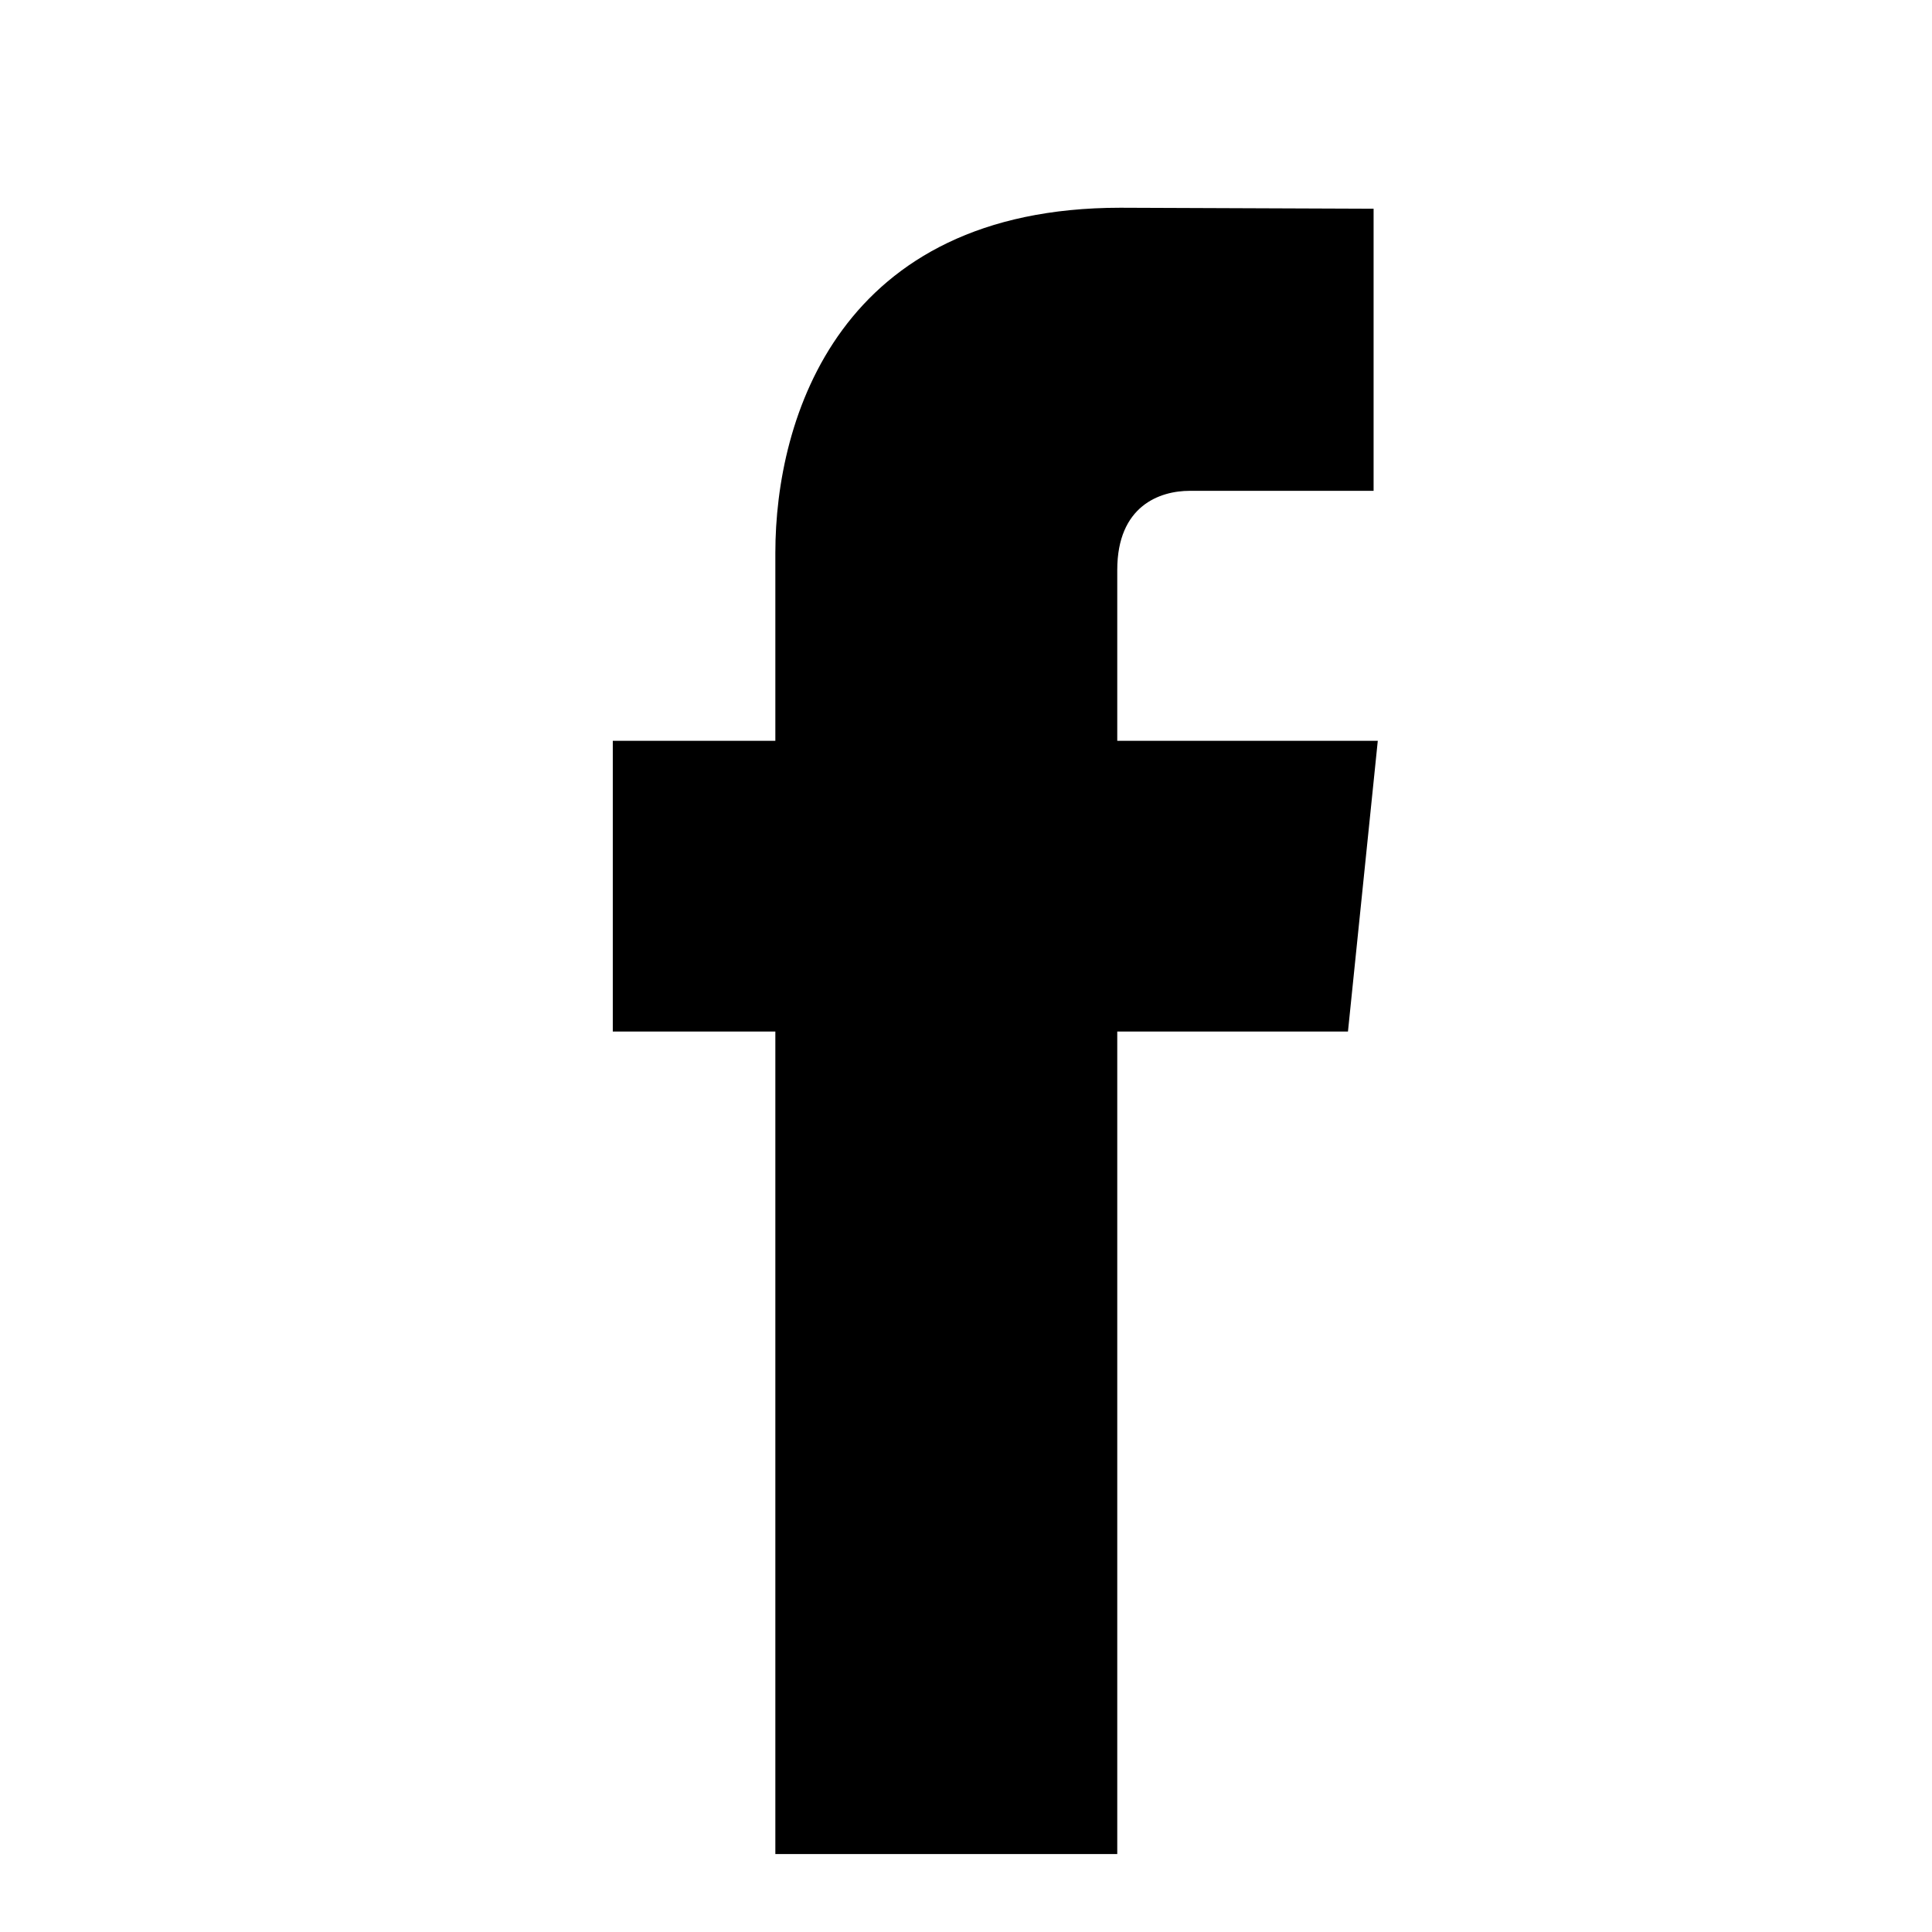
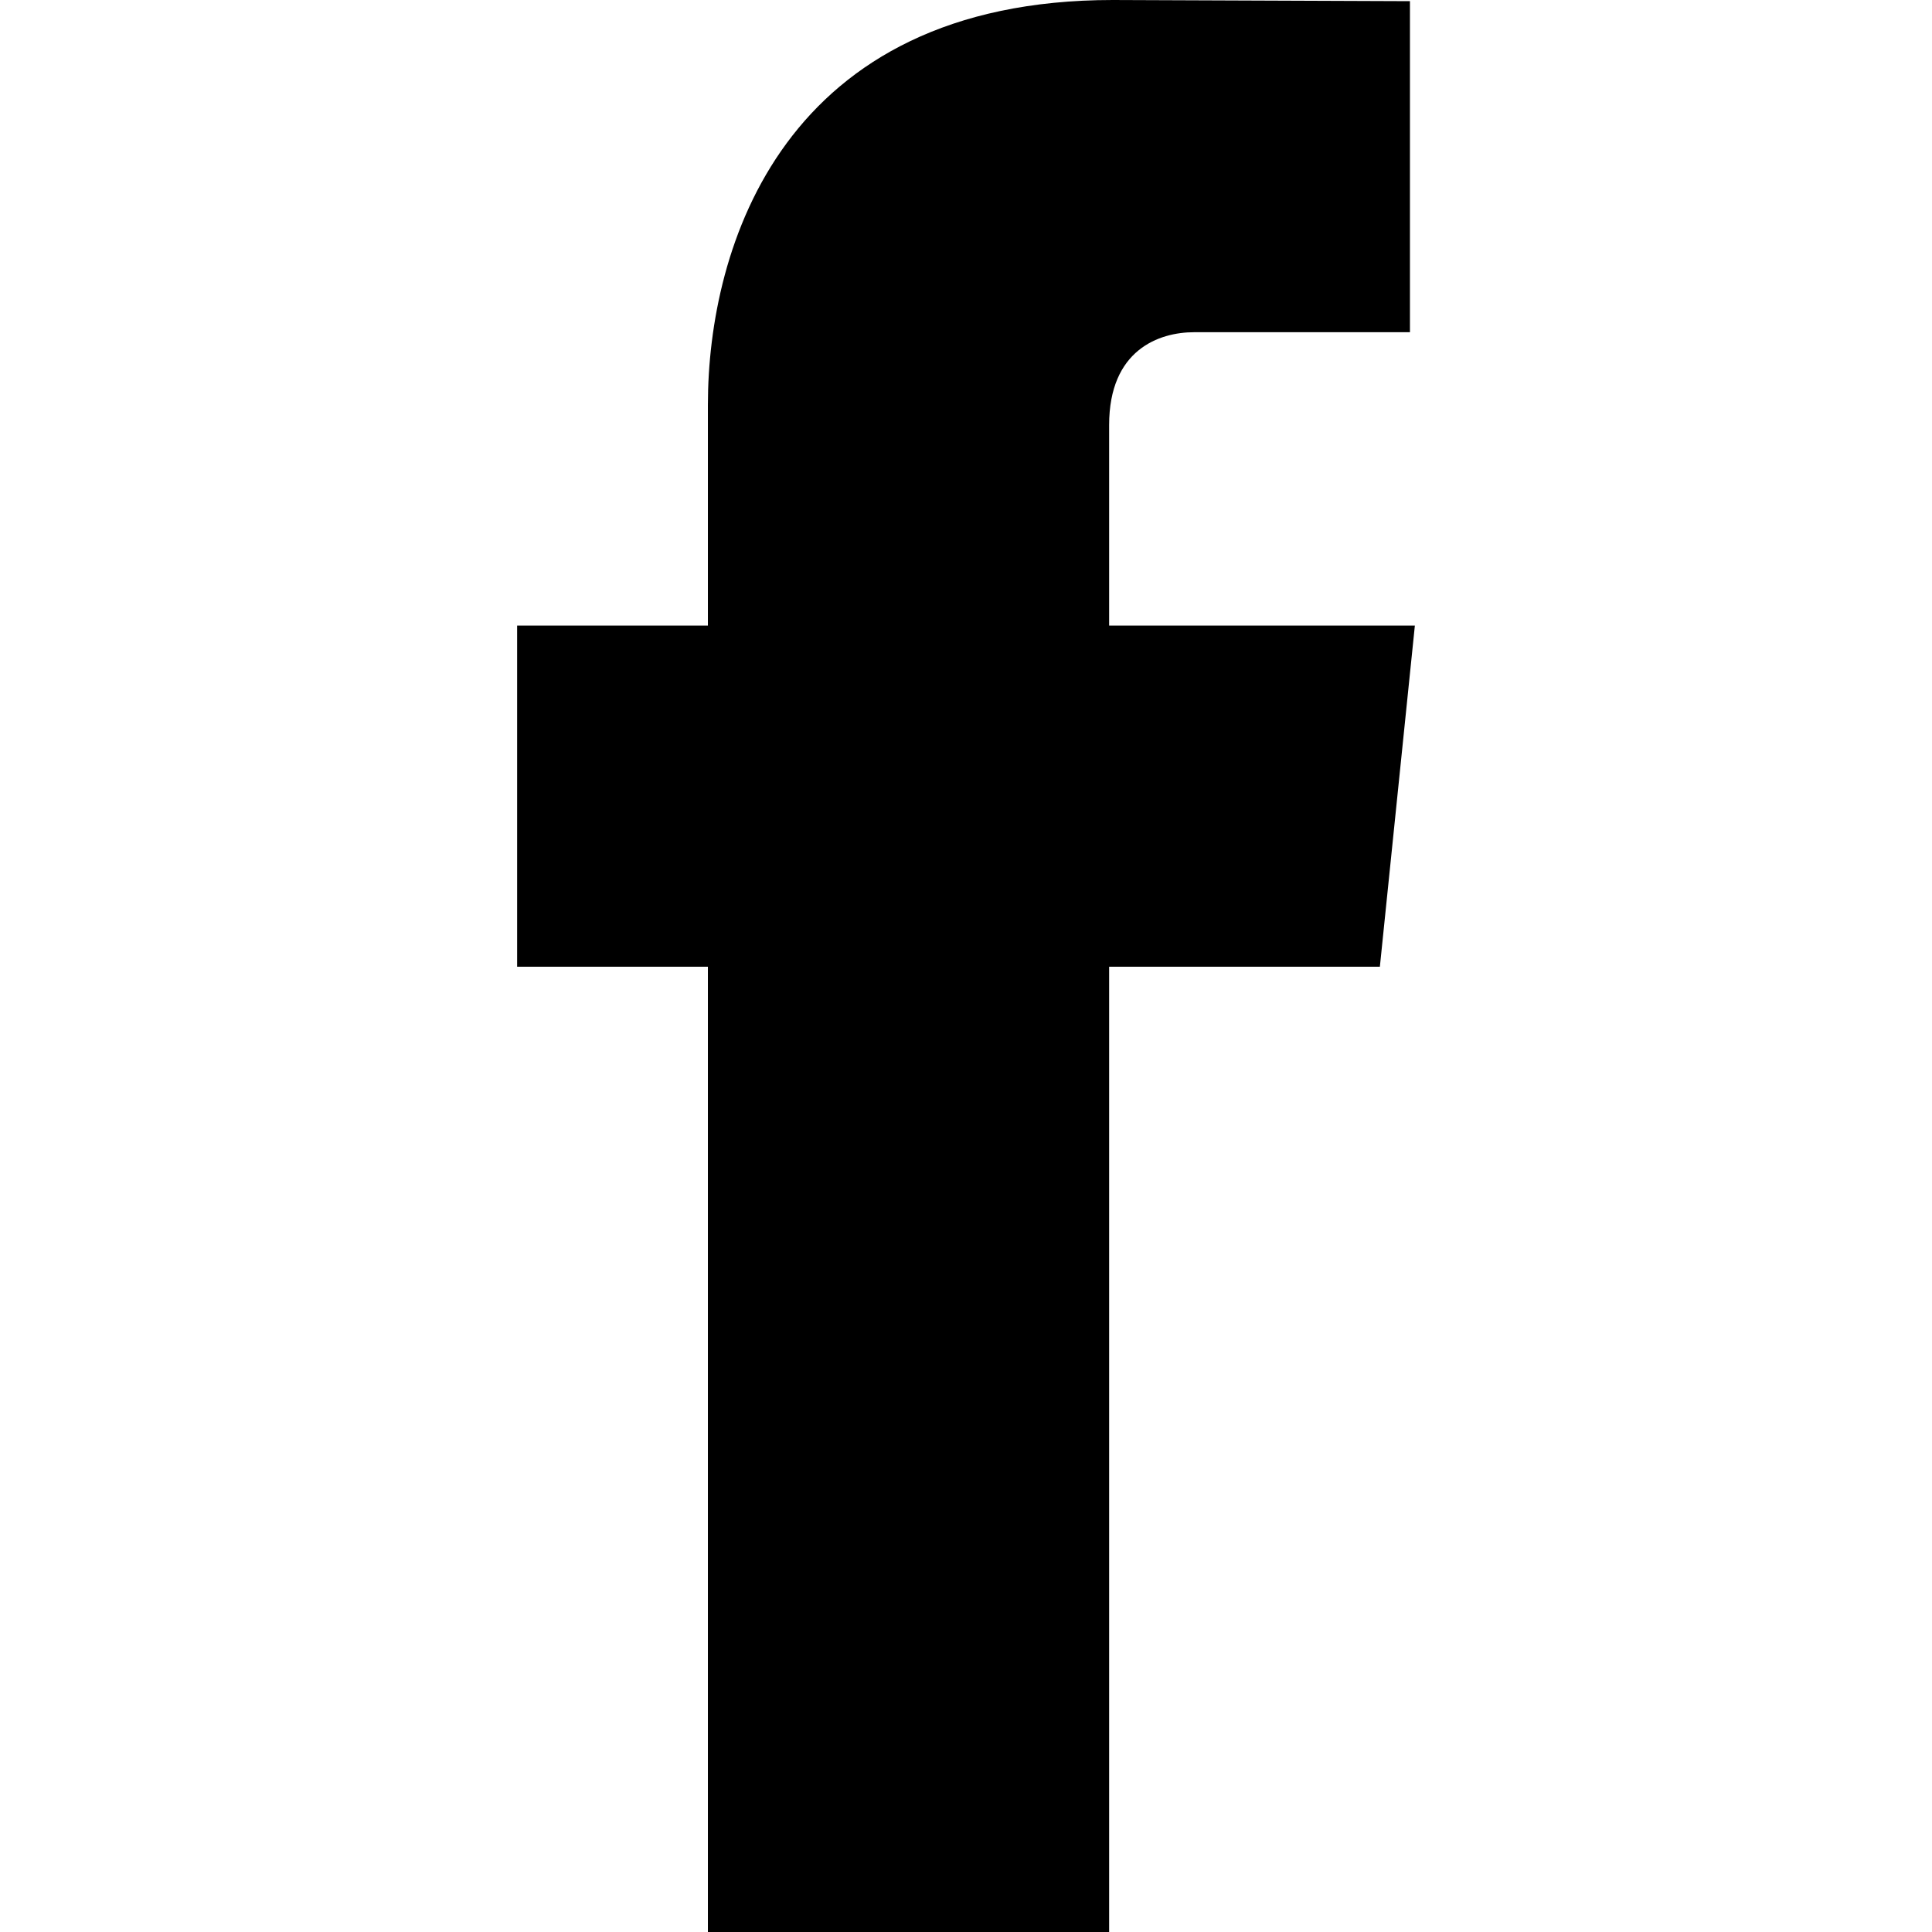
- <svg xmlns="http://www.w3.org/2000/svg" enable-background="new 0 0 56.693 56.693" height="56.693px" id="Layer_1" version="1.1" viewBox="0 0 56.693 56.693" width="56.693px" xml:space="preserve">
-   <path d="M40.43,21.739h-7.645v-5.014c0-1.883,1.248-2.322,2.127-2.322c0.877,0,5.395,0,5.395,0V6.125l-7.43-0.029  c-8.248,0-10.125,6.174-10.125,10.125v5.518h-4.77v8.53h4.77c0,10.947,0,24.137,0,24.137h10.033c0,0,0-13.32,0-24.137h6.77  L40.43,21.739z" />
+ <svg xmlns="http://www.w3.org/2000/svg" version="1.1" width="500" height="500" viewBox="0 0 500 500" id="Layer_1" xml:space="preserve">
+   <defs id="defs7" />
+   <path d="m 366.166,161.902 h -79.124 v -51.894 c 0,-19.489 12.917,-24.032 22.014,-24.032 9.077,0 55.837,0 55.837,0 V 0.3 L 287.994,0 C 202.629,0 183.202,63.9 183.202,104.792 v 57.11 h -49.369 v 88.284 h 49.369 c 0,113.3 0,249.814 0,249.814 h 103.84 c 0,0 0,-137.86 0,-249.814 h 70.068 l 9.056,-88.284 z" id="path3" />
</svg>
